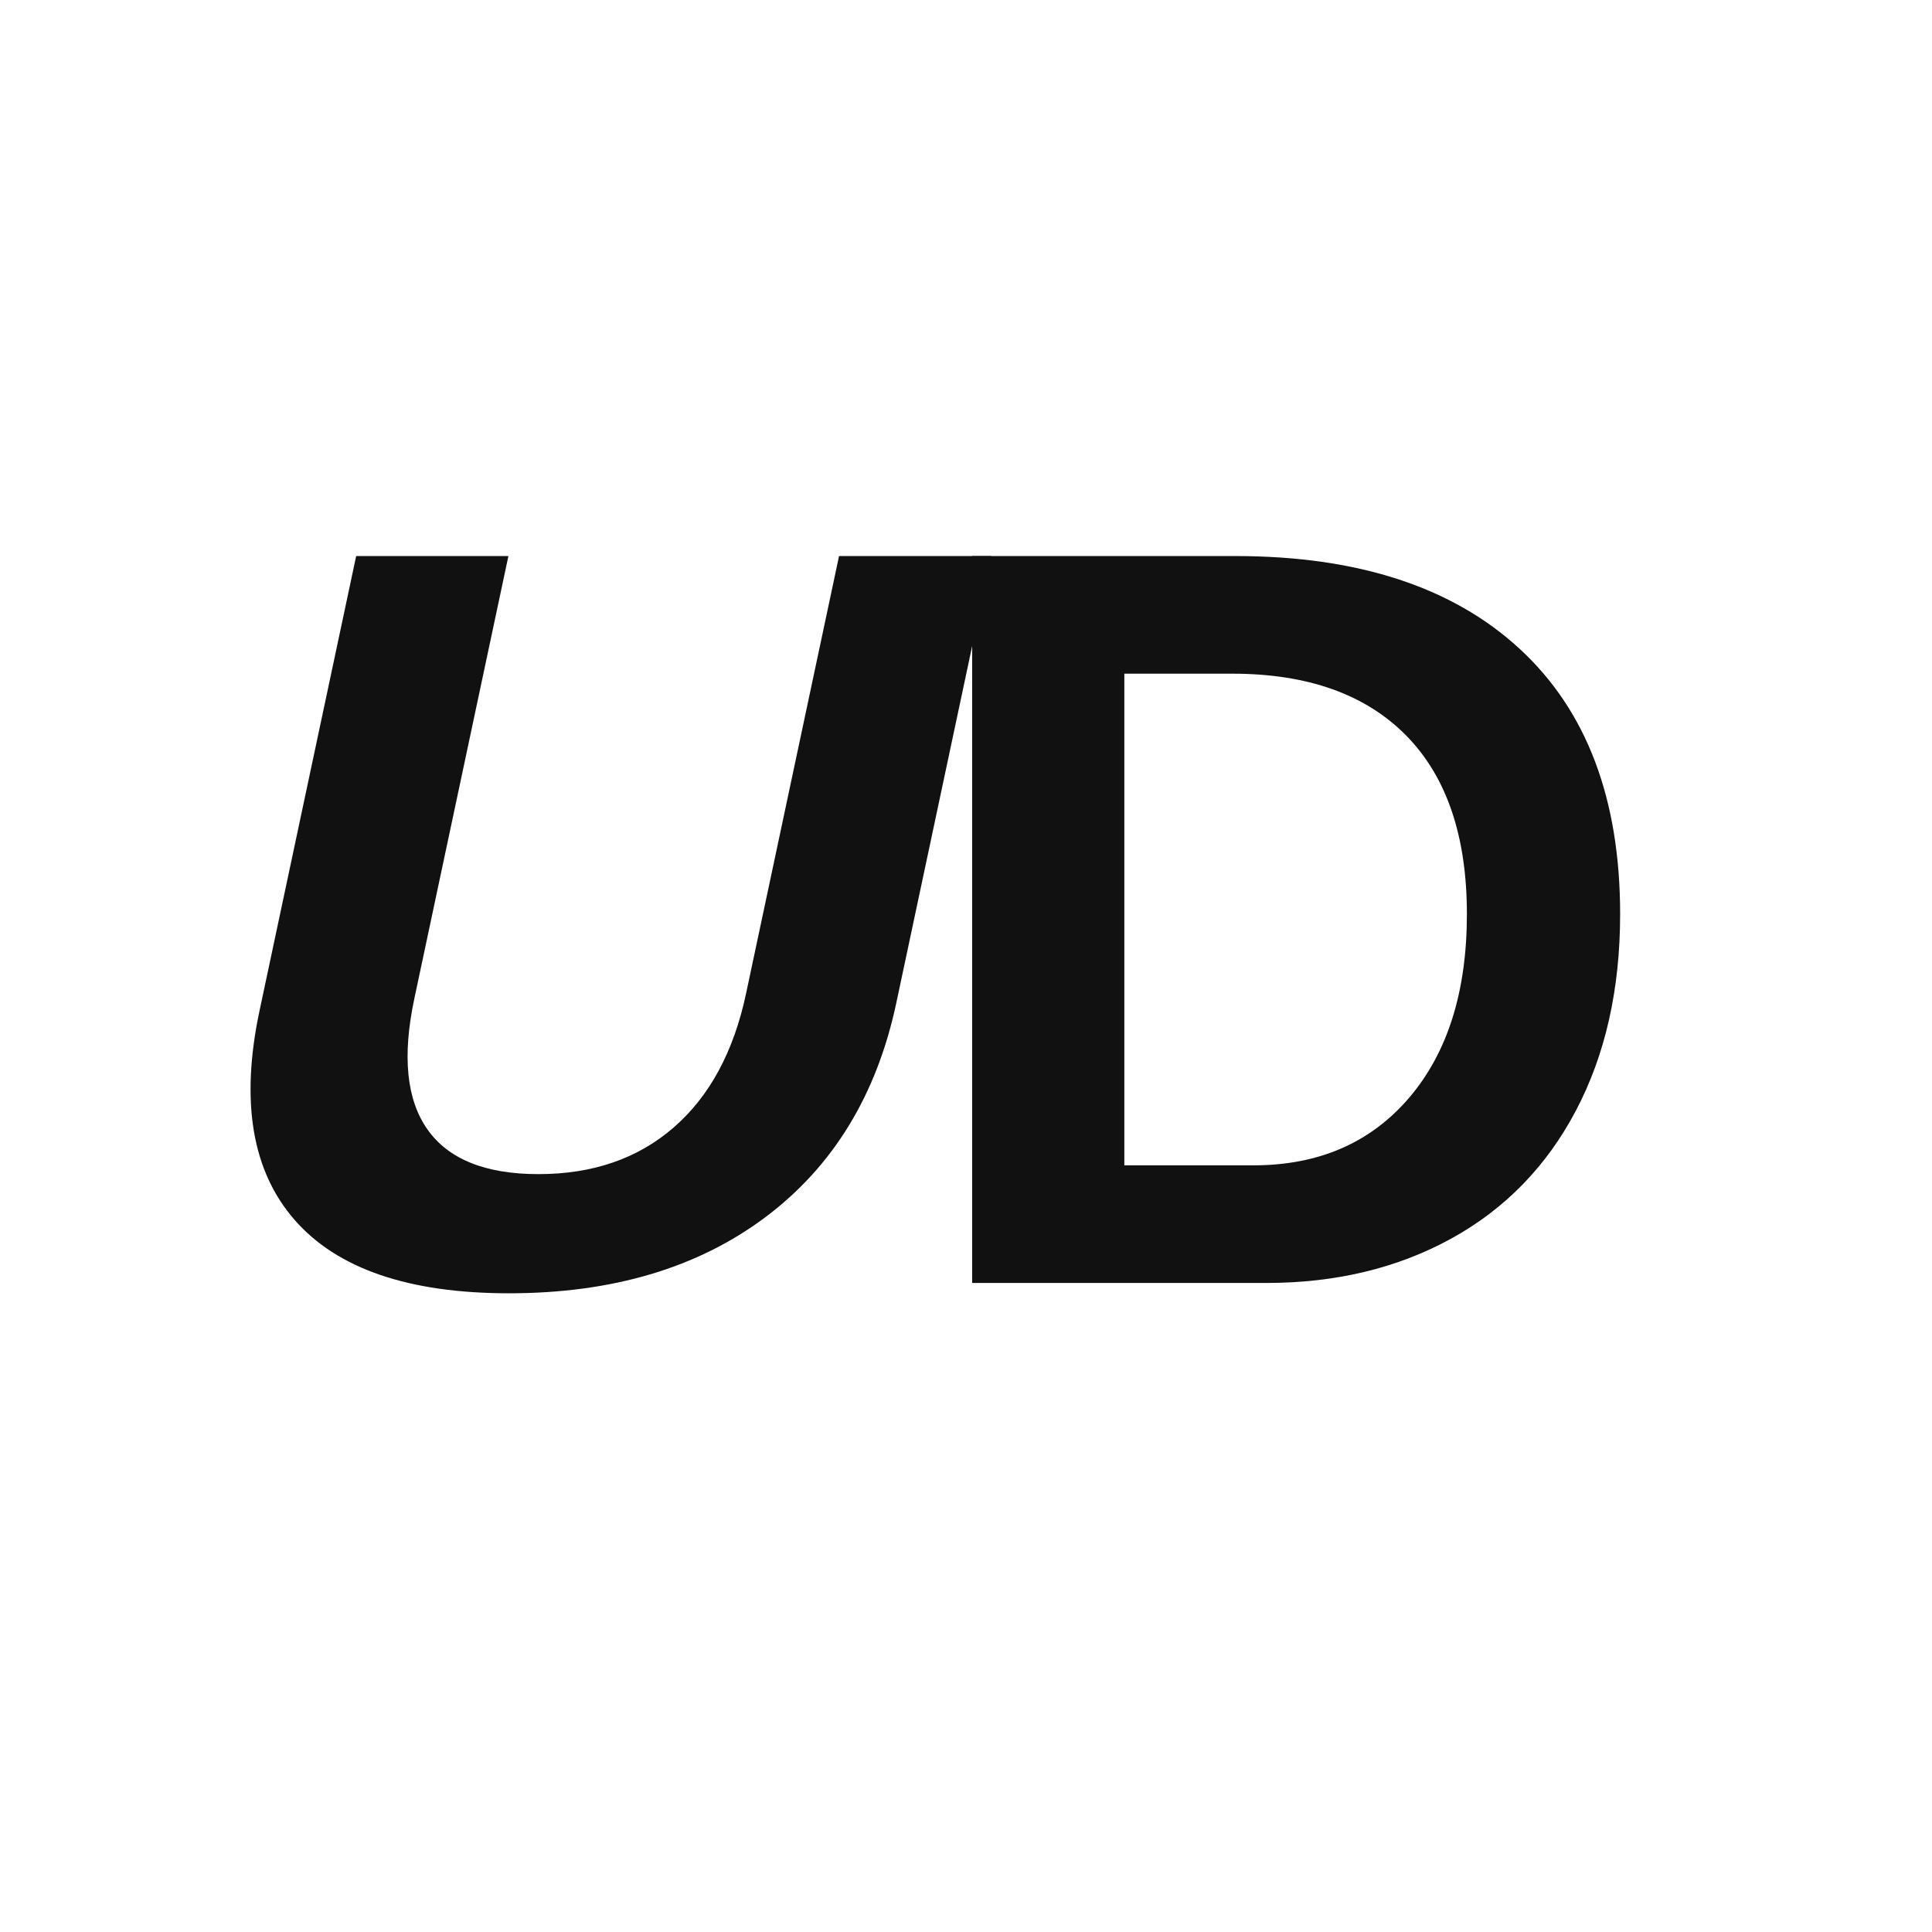
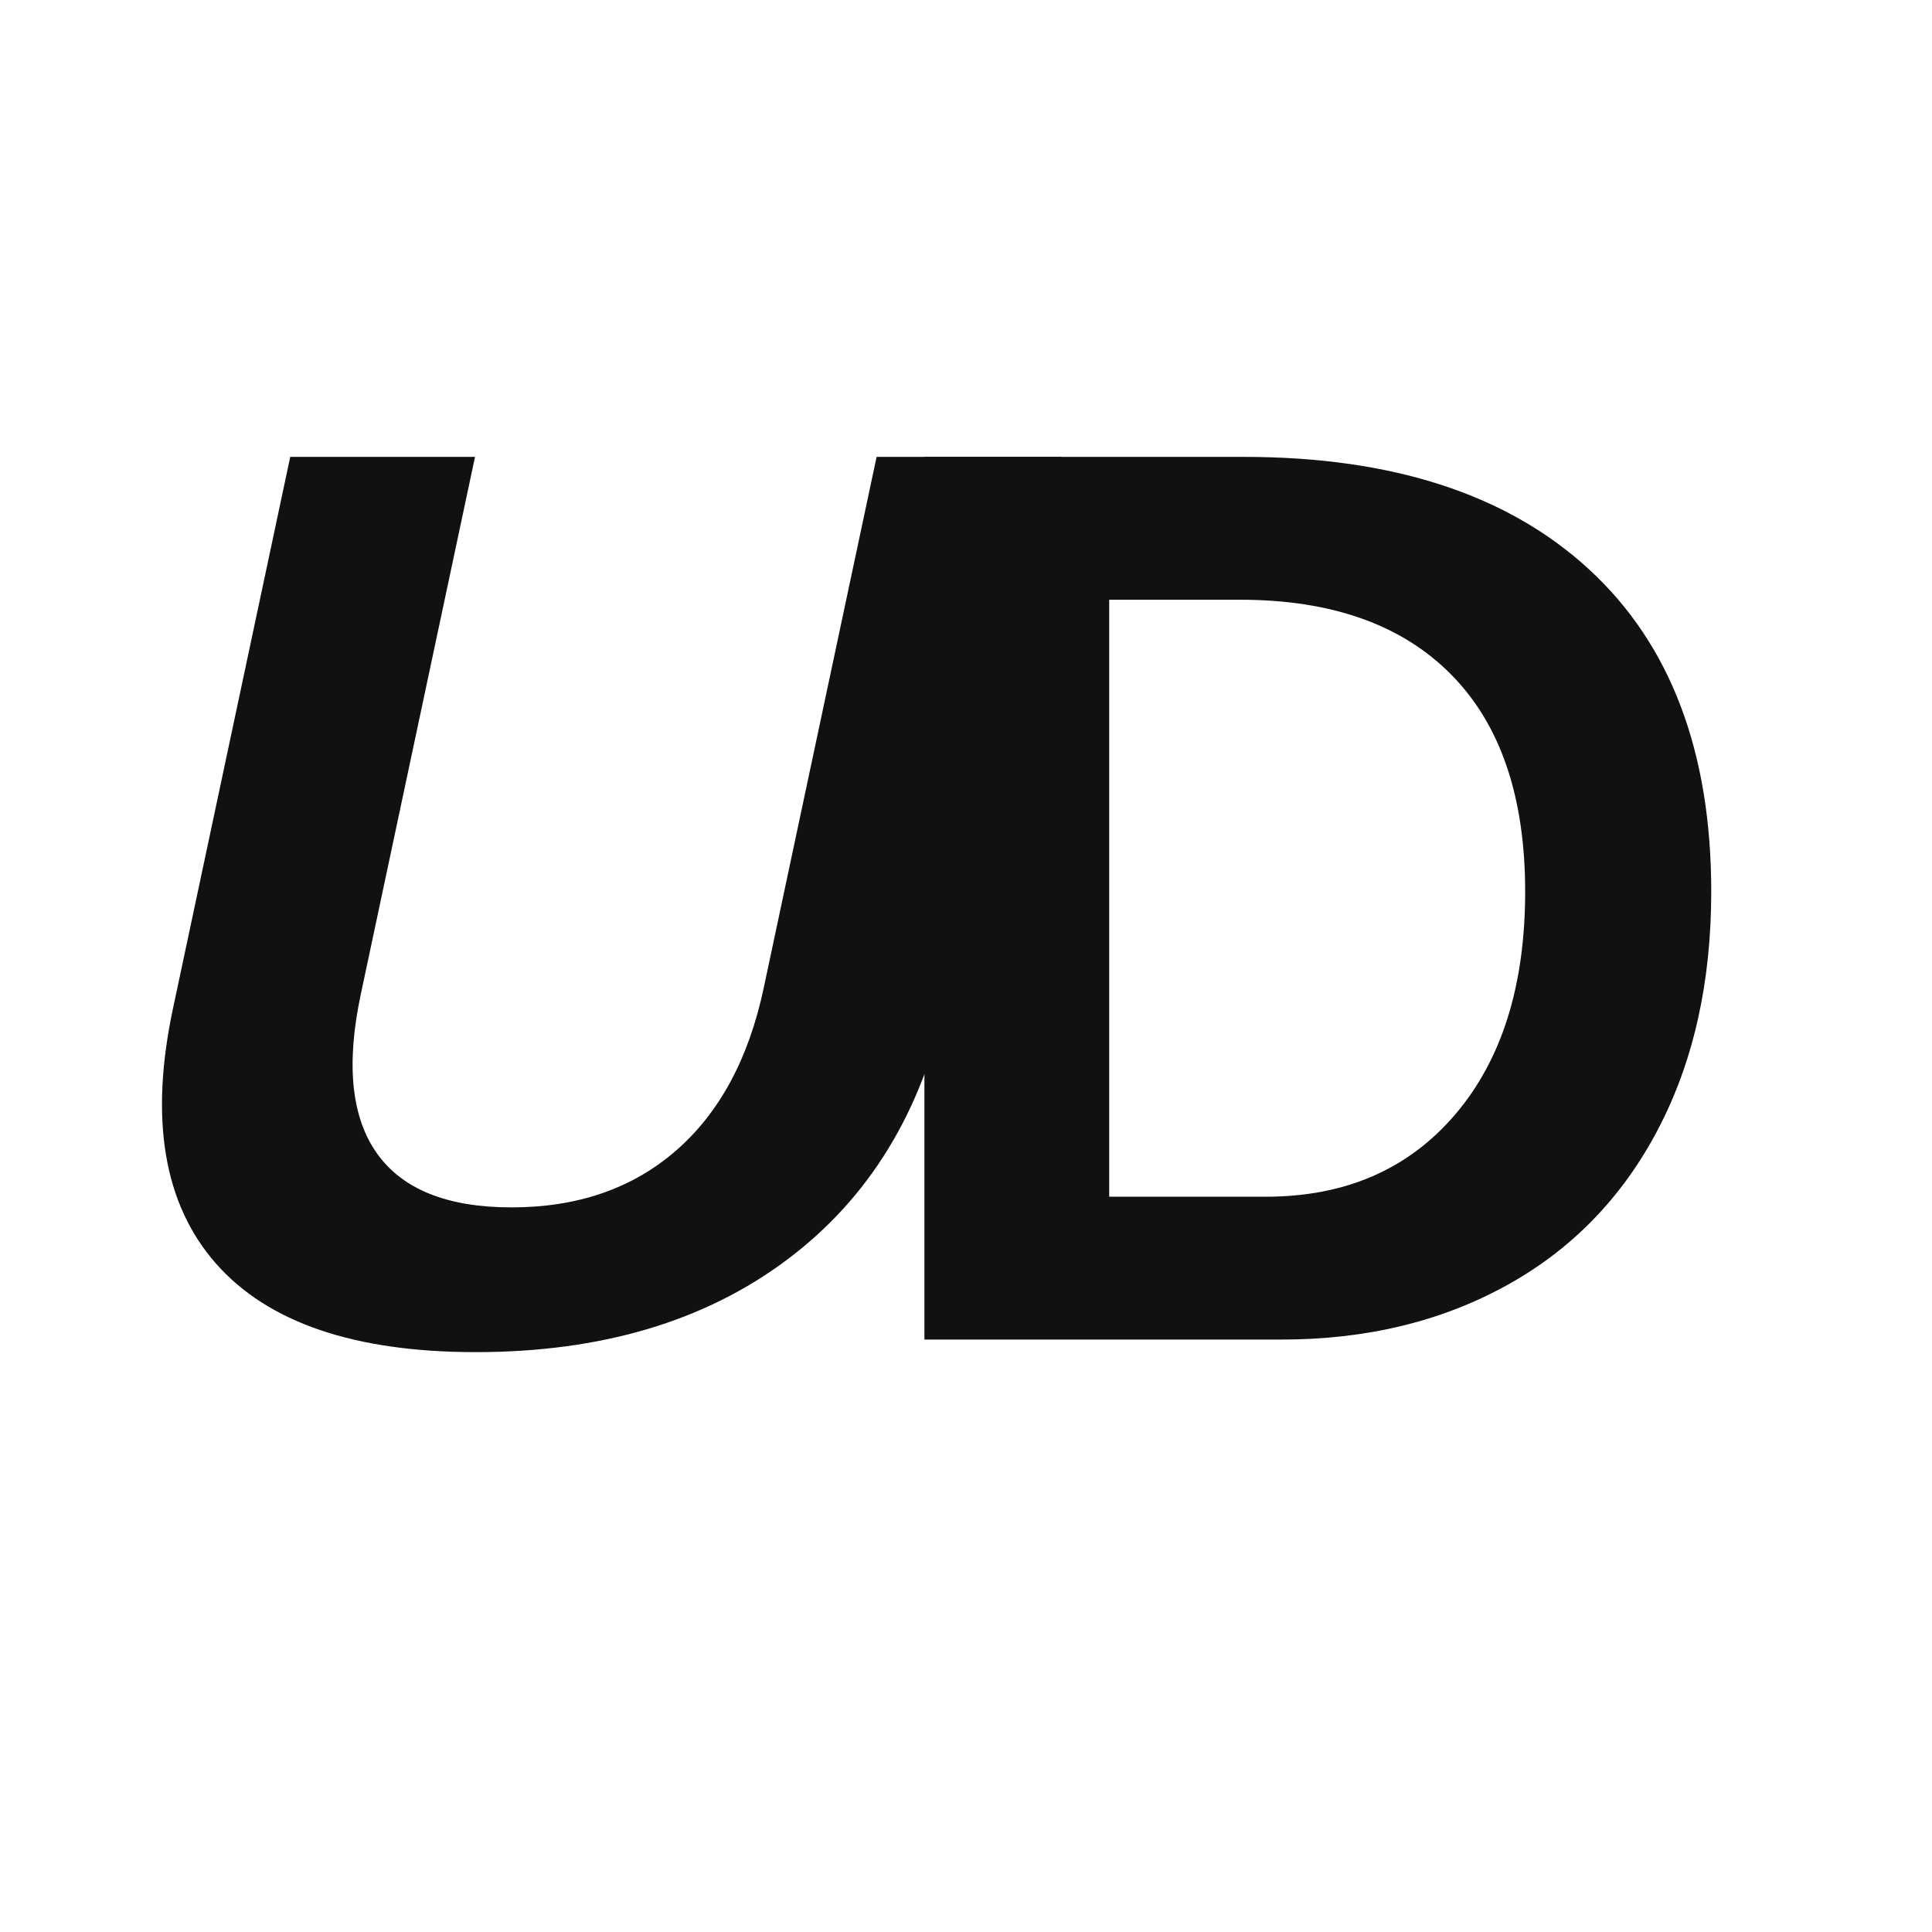
<svg xmlns="http://www.w3.org/2000/svg" viewBox="0 0 512 512" role="img" aria-label="Uni Deals">
  <rect width="512" height="512" fill="#ffffff" />
  <g fill="#111111" font-family="Arial Black, Arial, Helvetica, sans-serif" font-weight="900" text-anchor="middle">
-     <text x="210" y="340" font-size="280" transform="skewX(-12)">U</text>
-     <text x="340" y="340" font-size="280">D</text>
+     <text x="205" y="355" font-size="340" transform="skewX(-12)">U</text>
+     <text x="345" y="355" font-size="340">D</text>
  </g>
</svg>
